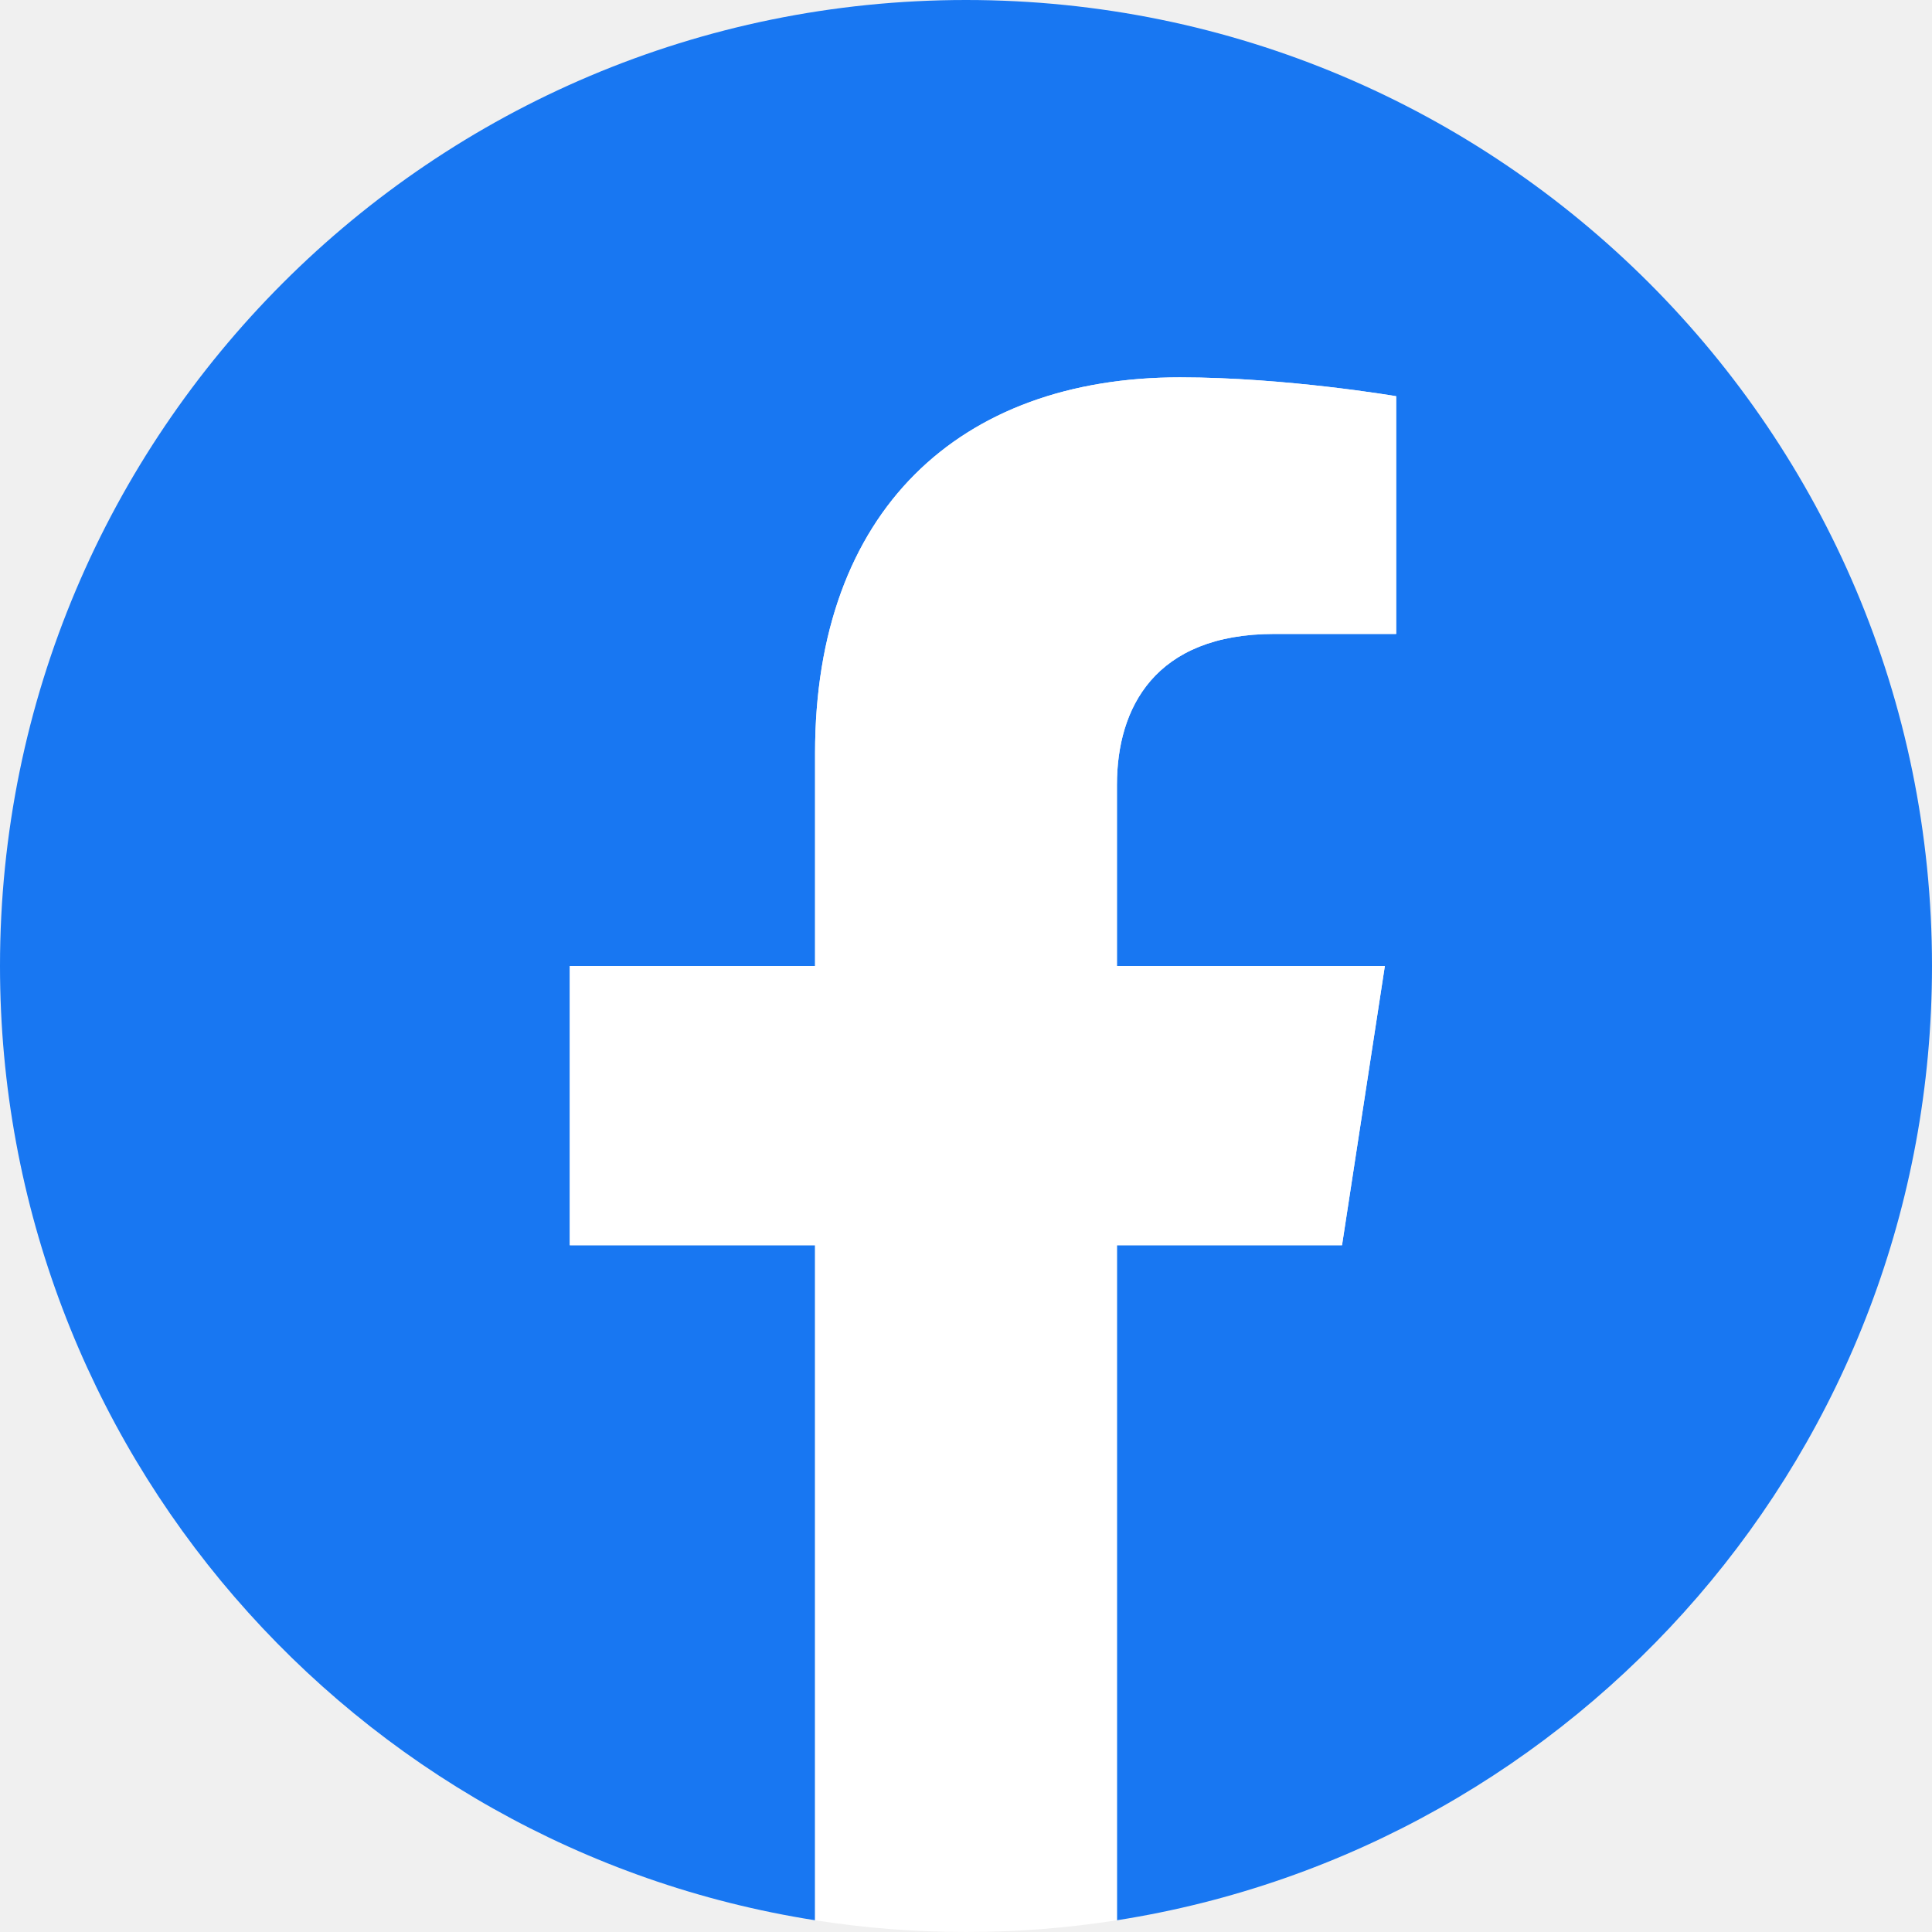
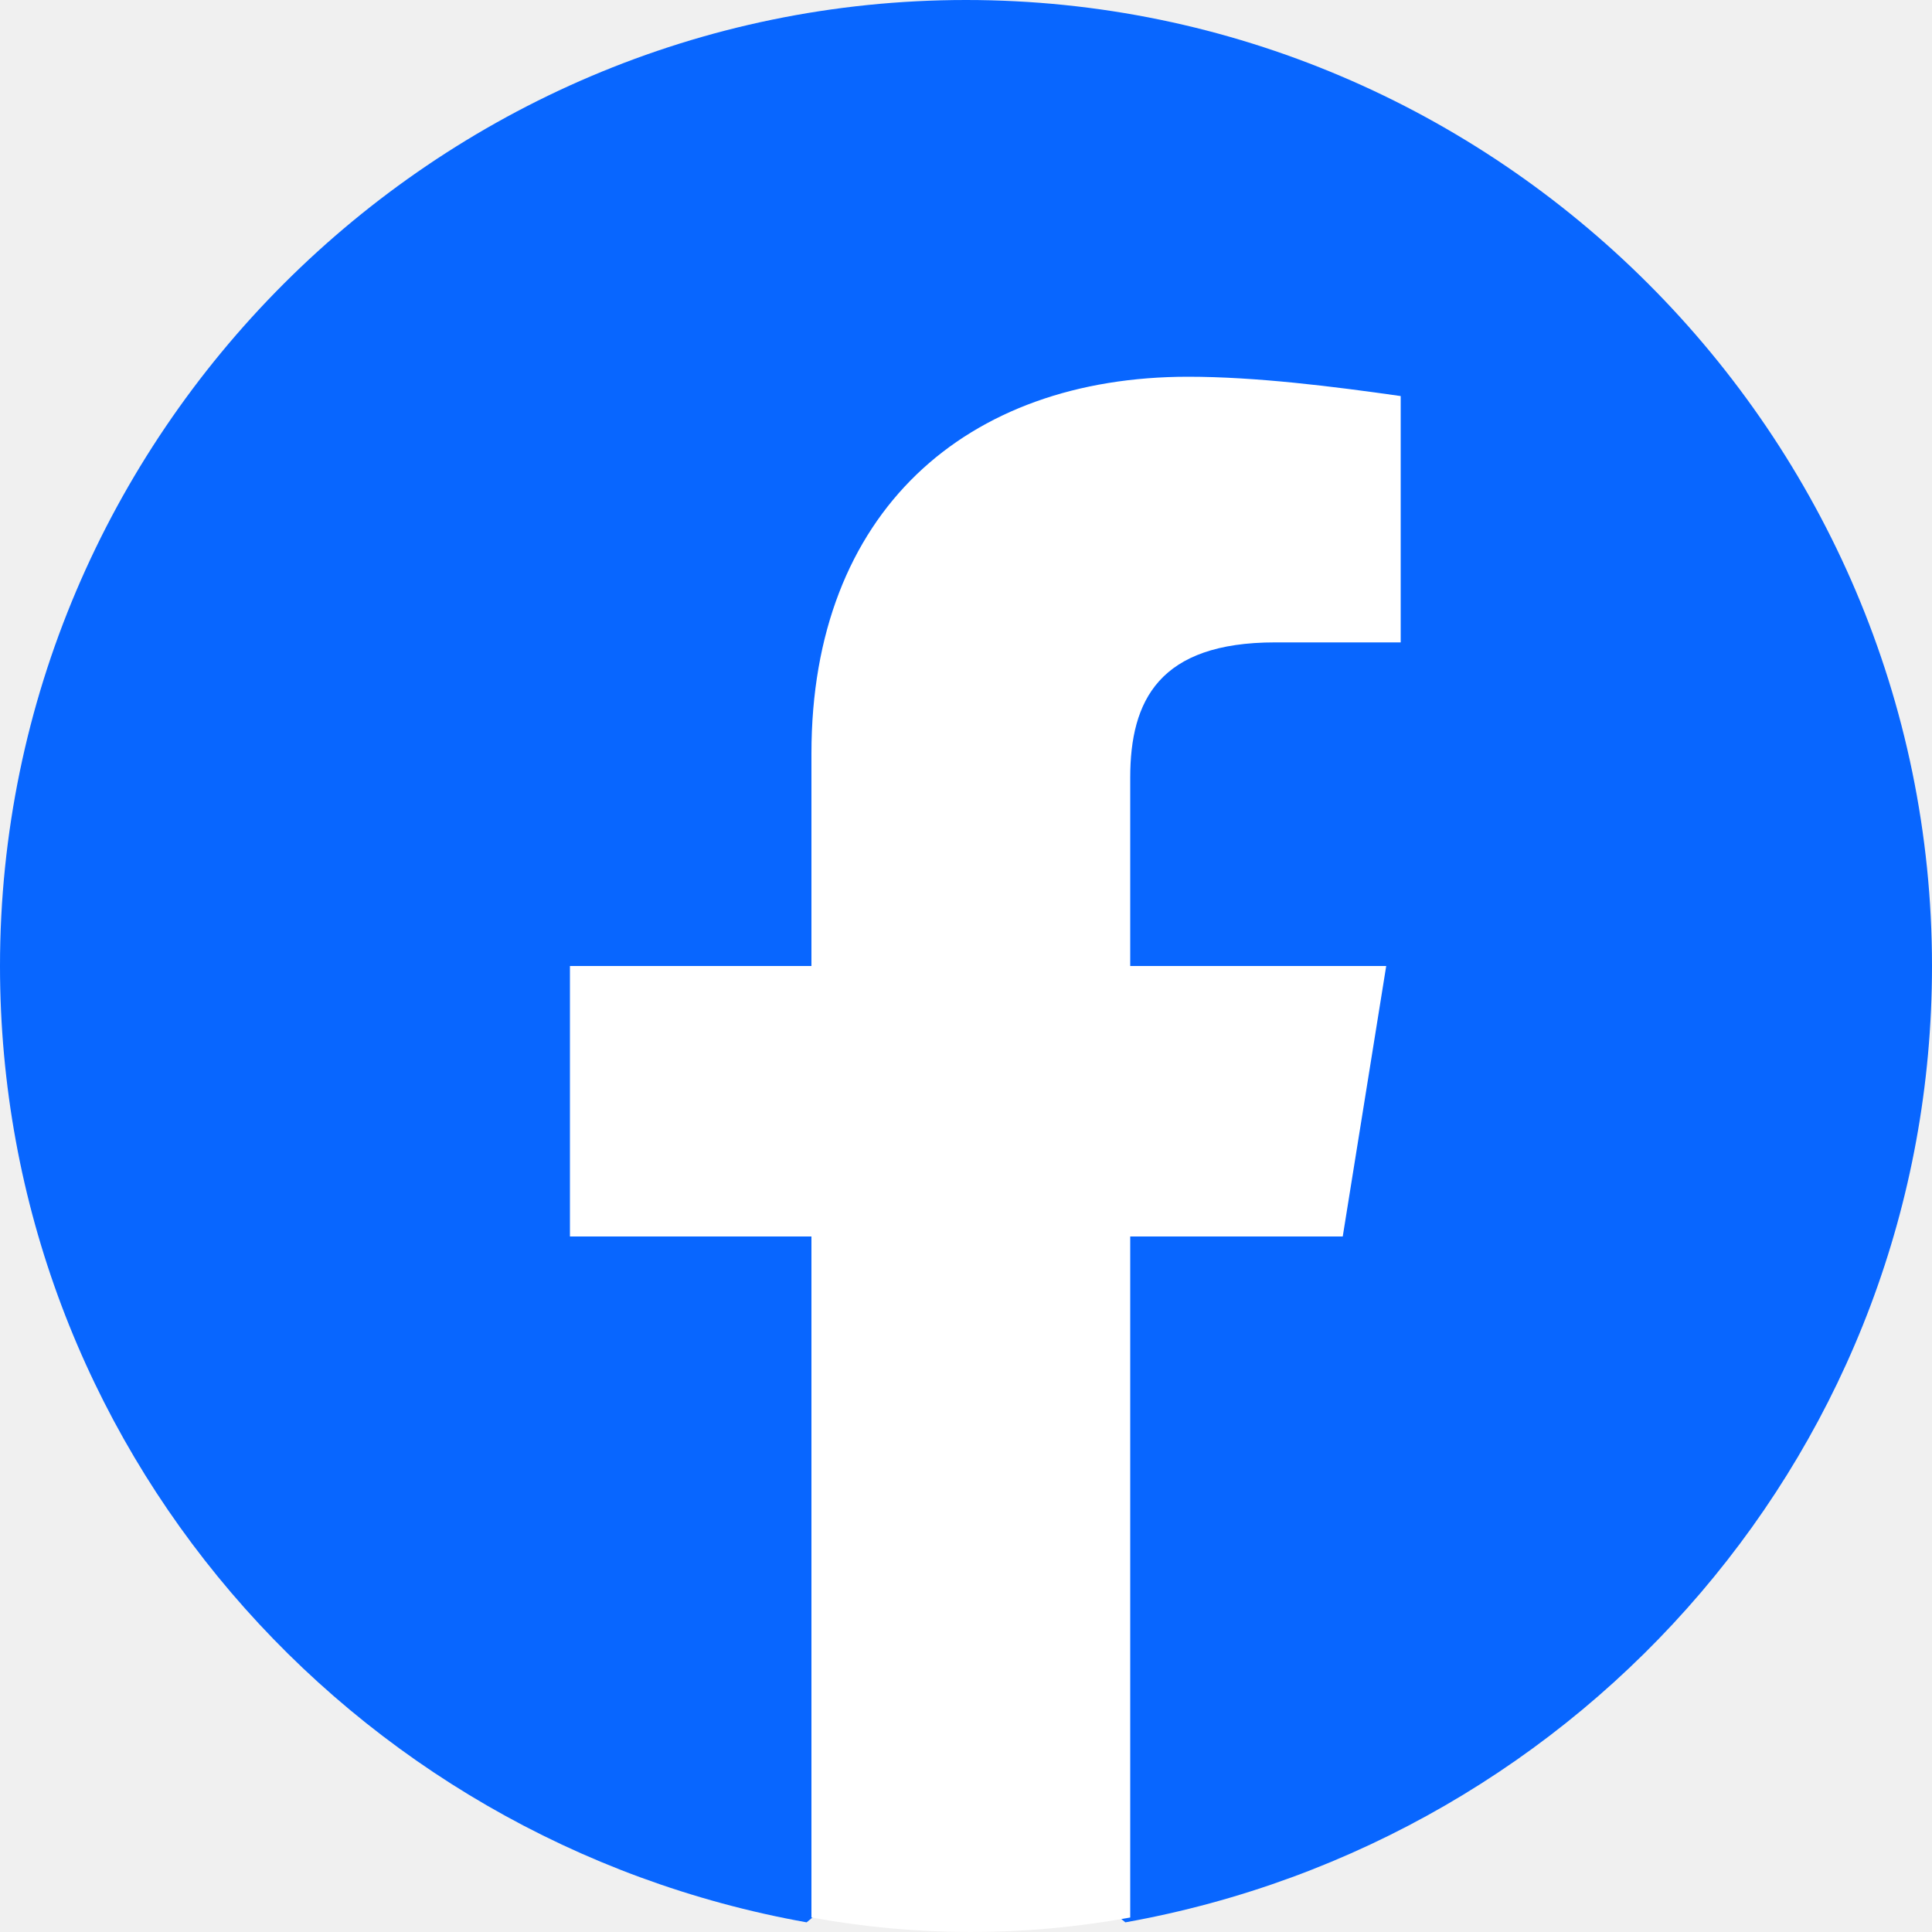
- <svg xmlns="http://www.w3.org/2000/svg" xml:space="preserve" style="fill-rule:evenodd;clip-rule:evenodd;stroke-linejoin:round;stroke-miterlimit:2" viewBox="0 0 256 256">
-   <path d="M256 128C256 57.307 198.693 0 128 0S0 57.307 0 128c0 63.889 46.808 116.843 108 126.445V165H75.5v-37H108V99.8c0-32.08 19.11-49.8 48.348-49.8C170.352 50 185 52.5 185 52.5V84h-16.14C152.959 84 148 93.867 148 103.989V128h35.5l-5.675 37H148v89.445c61.192-9.602 108-62.556 108-126.445" style="fill:#1877f2;fill-rule:nonzero" />
-   <path d="m177.825 165 5.675-37H148v-24.011C148 93.867 152.959 84 168.86 84H185V52.5S170.352 50 156.348 50C127.11 50 108 67.72 108 99.8V128H75.5v37H108v89.445A129 129 0 0 0 128 256a129 129 0 0 0 20-1.555V165z" style="fill:#fff;fill-rule:nonzero" />
+ <svg xmlns="http://www.w3.org/2000/svg" xml:space="preserve" viewBox="0 0 40 40">
+   <path fill="#0866ff" d="M16.7 39.8C7.2 38.1 0 29.9 0 20 0 9 9 0 20 0s20 9 20 20c0 9.9-7.2 18.1-16.7 19.8l-1.1-.9h-4.4z" />
+   <path fill="#fff" d="m27.8 25.6.9-5.6h-5.3v-3.9c0-1.6.6-2.8 3-2.8H29V8.2c-1.4-.2-3-.4-4.4-.4-4.6 0-7.8 2.8-7.8 7.8V20h-5v5.6h5v14.1q1.65.3 3.3.3t3.3-.3V25.6z" />
</svg>
